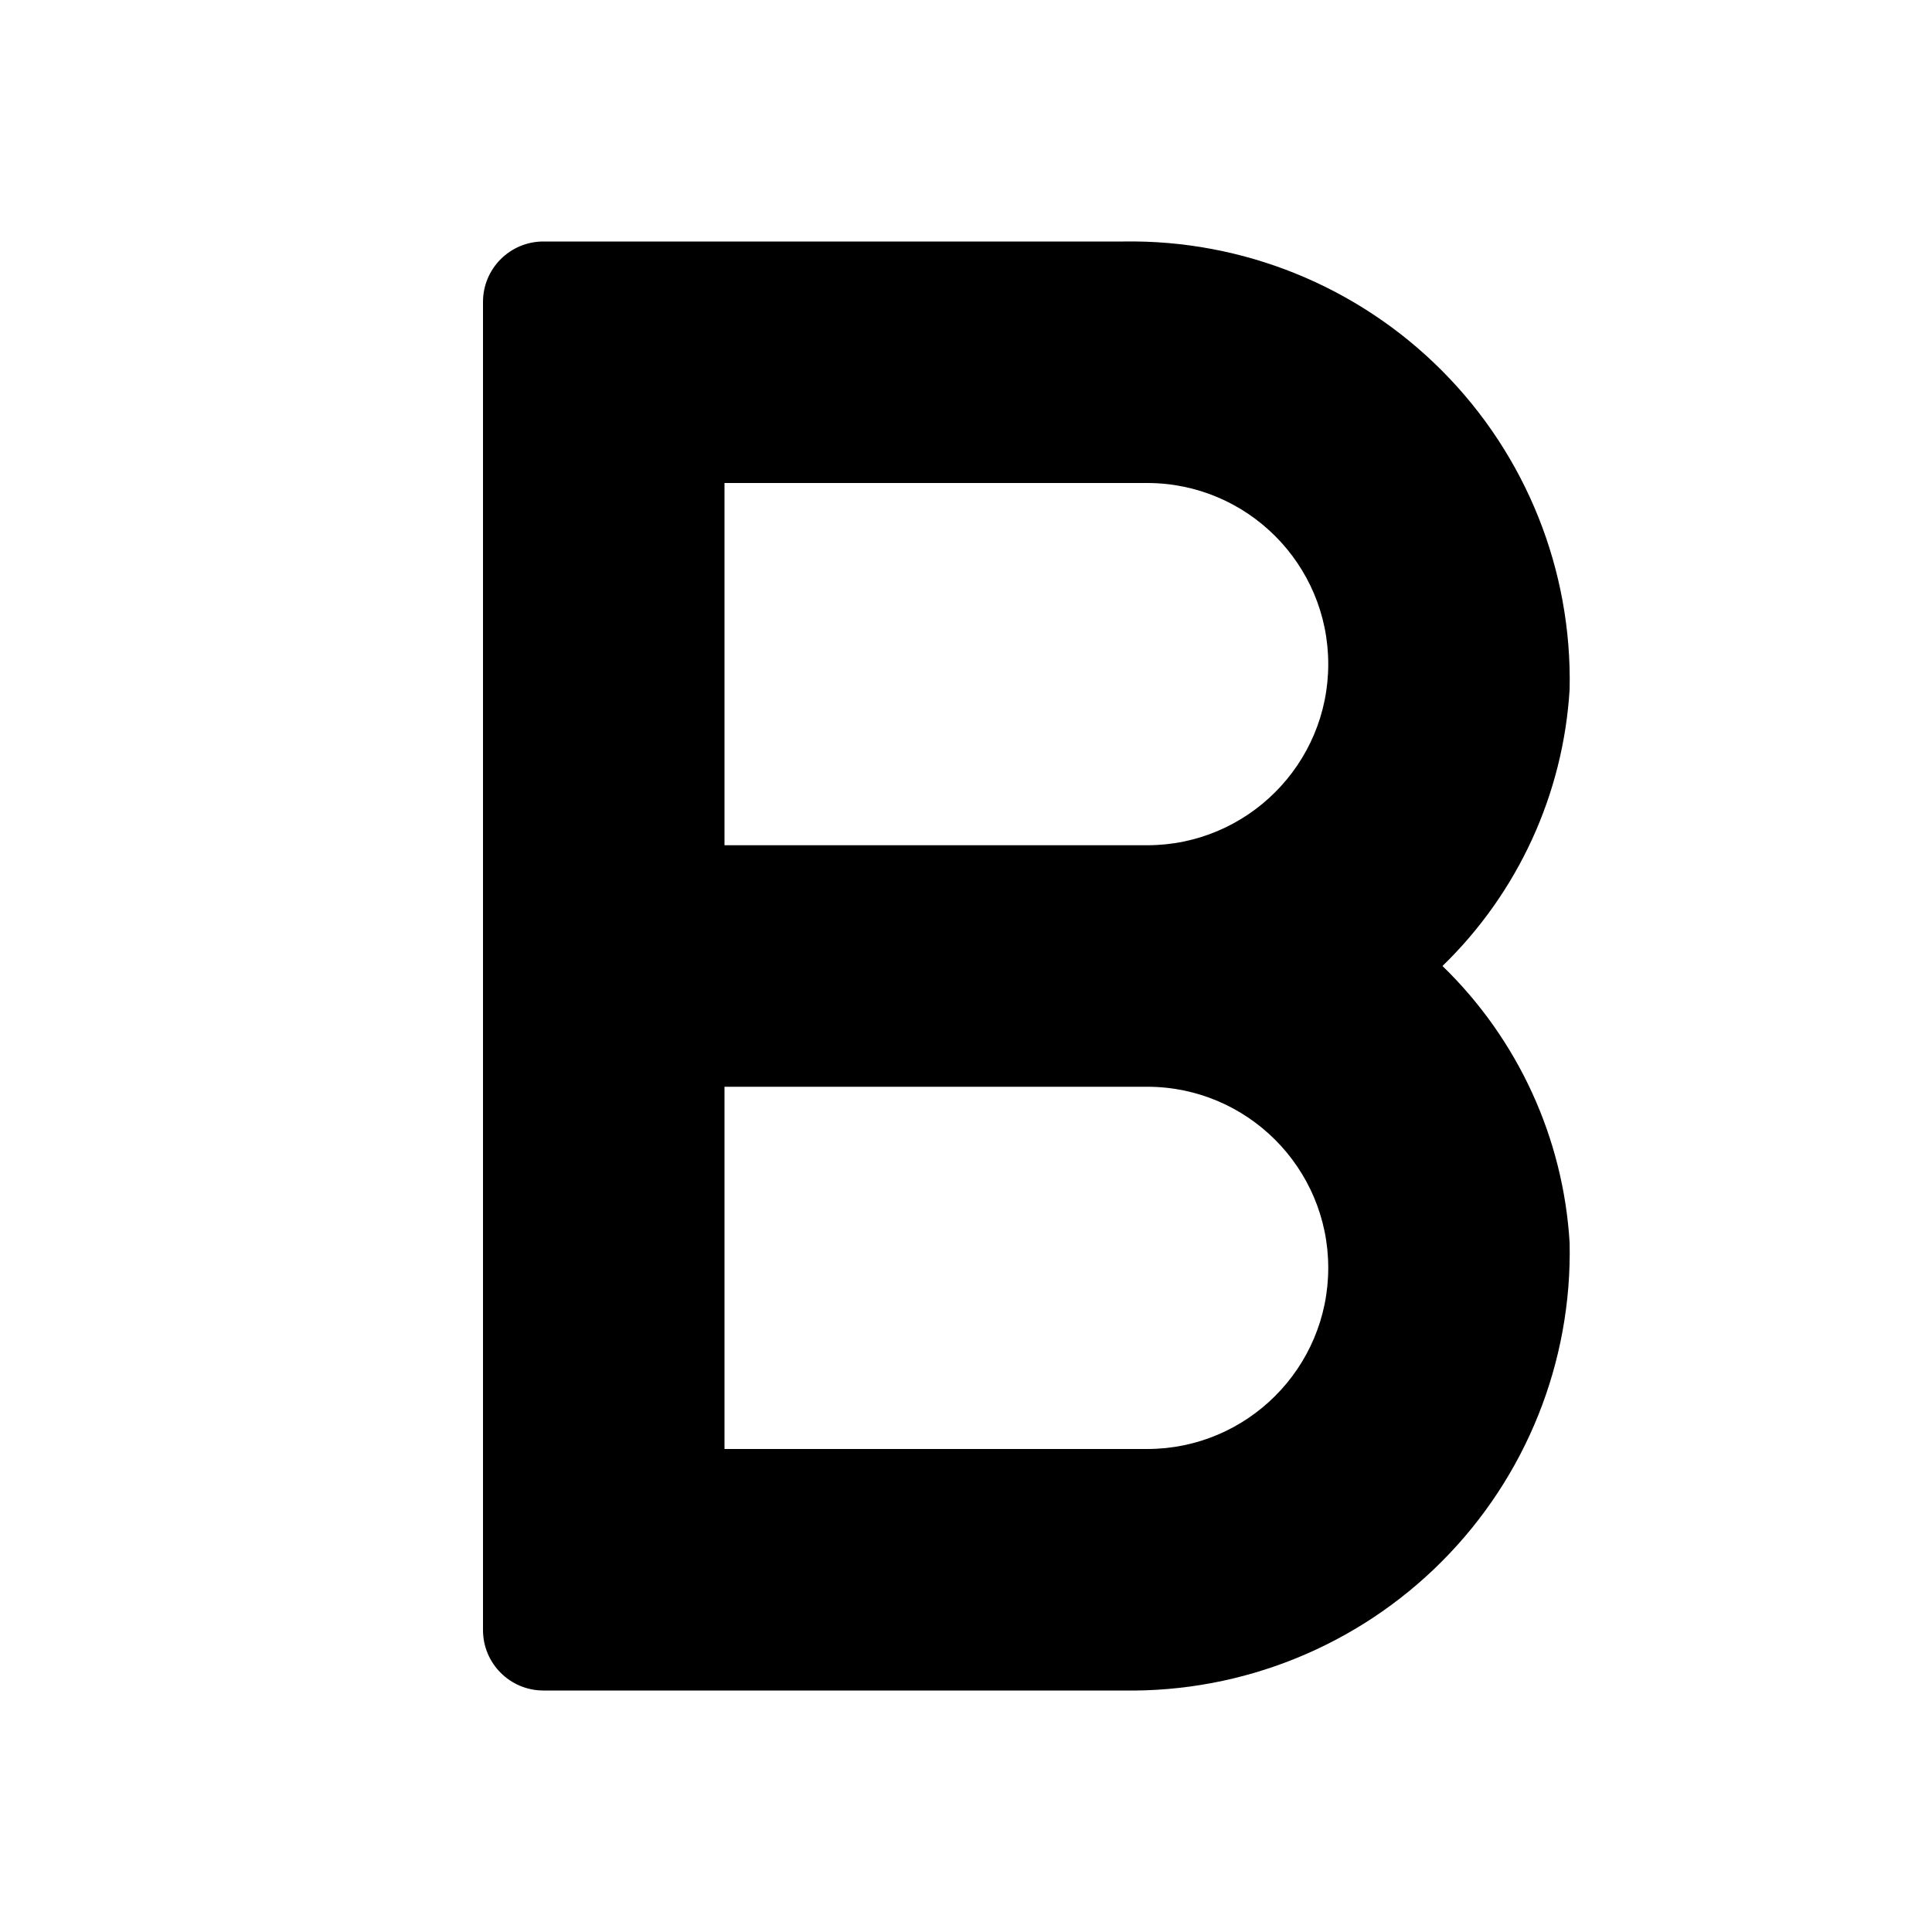
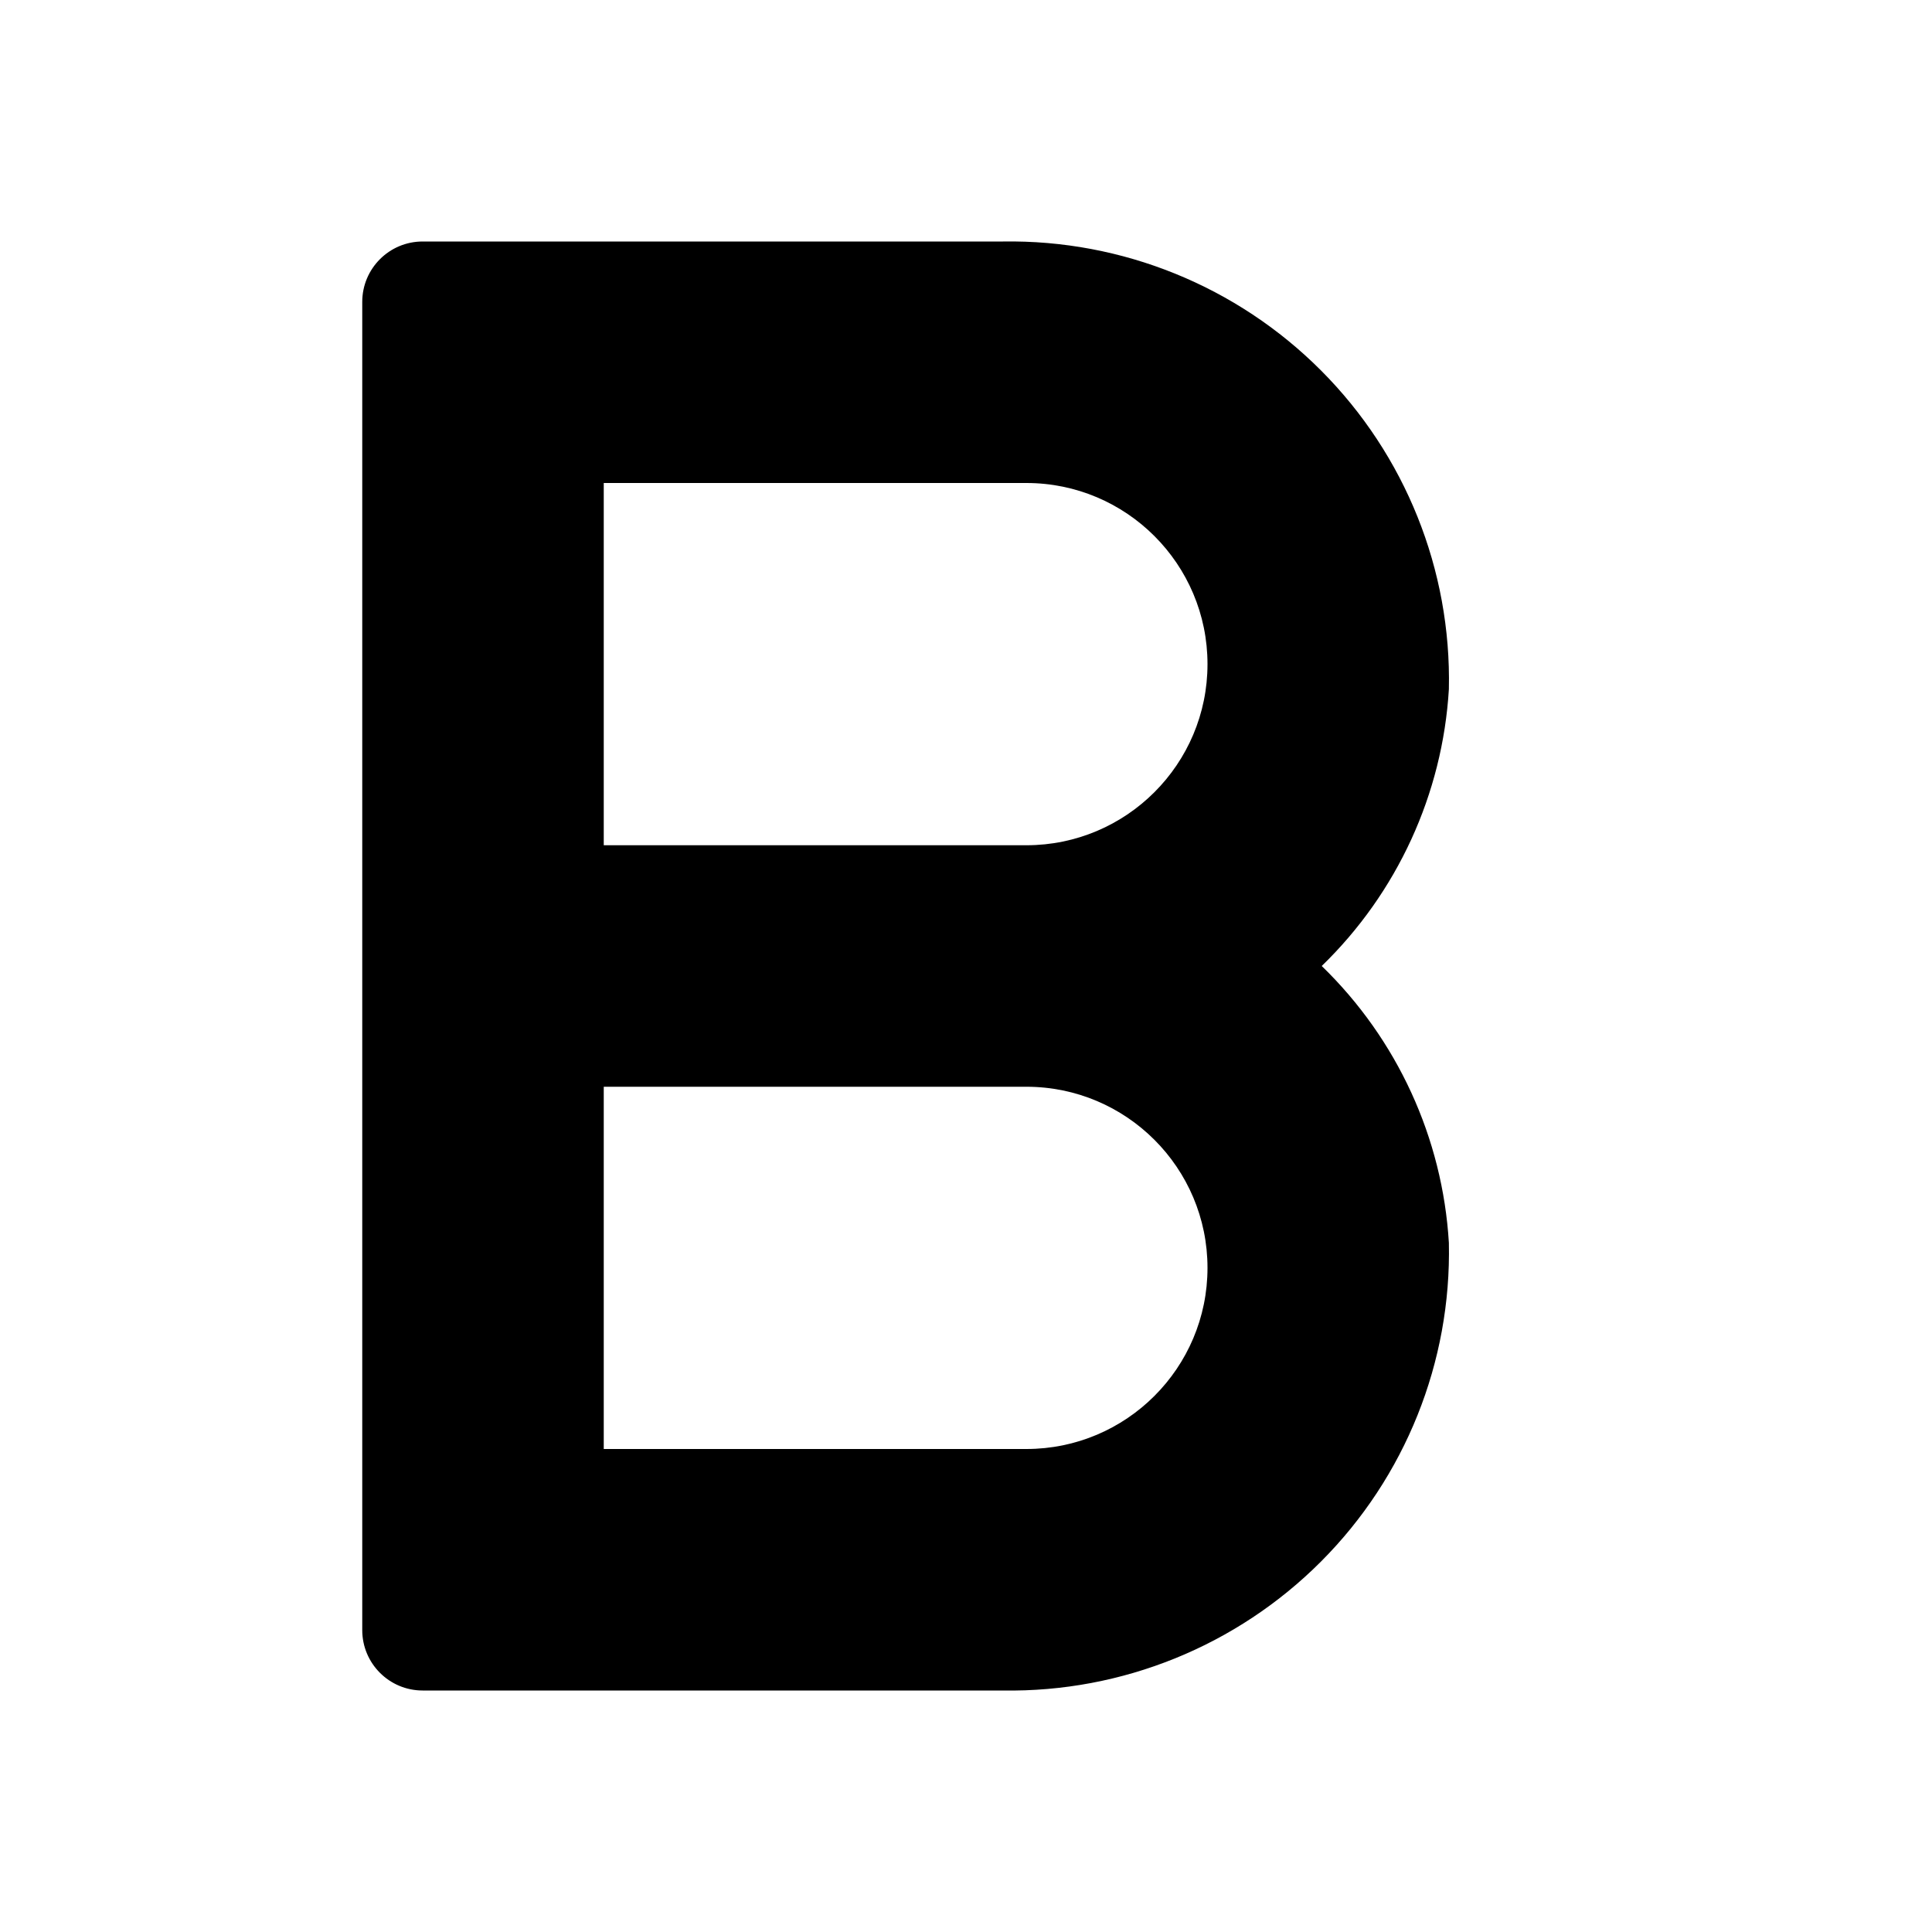
<svg xmlns="http://www.w3.org/2000/svg" width="16" height="16" viewBox="0 0 16 16">
-   <path d="M11.946,8 C12.571,7.394 12.947,6.576 12.999,5.707 C13.02,4.72 12.638,3.768 11.941,3.069 C11.244,2.37 10.293,1.984 9.306,2 L4.5,2 C4.224,2 4,2.224 4,2.5 L4,13.5 C4,13.776 4.224,14 4.5,14 L9.306,14 C10.293,14.016 11.244,13.63 11.941,12.931 C12.638,12.232 13.02,11.28 12.999,10.293 C12.947,9.424 12.571,8.606 11.946,8 L11.946,8 Z M6,4 L9.5,4 C10.328,4 11,4.672 11,5.5 C11,6.328 10.328,7 9.5,7 L6,7 L6,4 Z M9.5,12 L6,12 L6,9 L9.5,9 C10.328,9 11,9.672 11,10.5 C11,11.328 10.328,12 9.5,12 Z" />
+   <path d="M10.946,8 C11.571,7.394 11.947,6.576 11.999,5.707 C12.02,4.72 11.638,3.768 10.941,3.069 C10.244,2.37 9.293,1.984 8.306,2 L3.5,2 C3.224,2 3,2.224 3,2.5 L3,13.5 C3,13.776 3.224,14 3.5,14 L8.306,14 C9.293,14.016 10.244,13.63 10.941,12.931 C11.638,12.232 12.02,11.28 11.999,10.293 C11.947,9.424 11.571,8.606 10.946,8 L10.946,8 Z M5,4 L8.5,4 C9.328,4 10,4.672 10,5.5 C10,6.328 9.328,7 8.5,7 L5,7 L5,4 Z M8.5,12 L5,12 L5,9 L8.5,9 C9.328,9 10,9.672 10,10.5 C10,11.328 9.328,12 8.5,12 Z" />
</svg>
